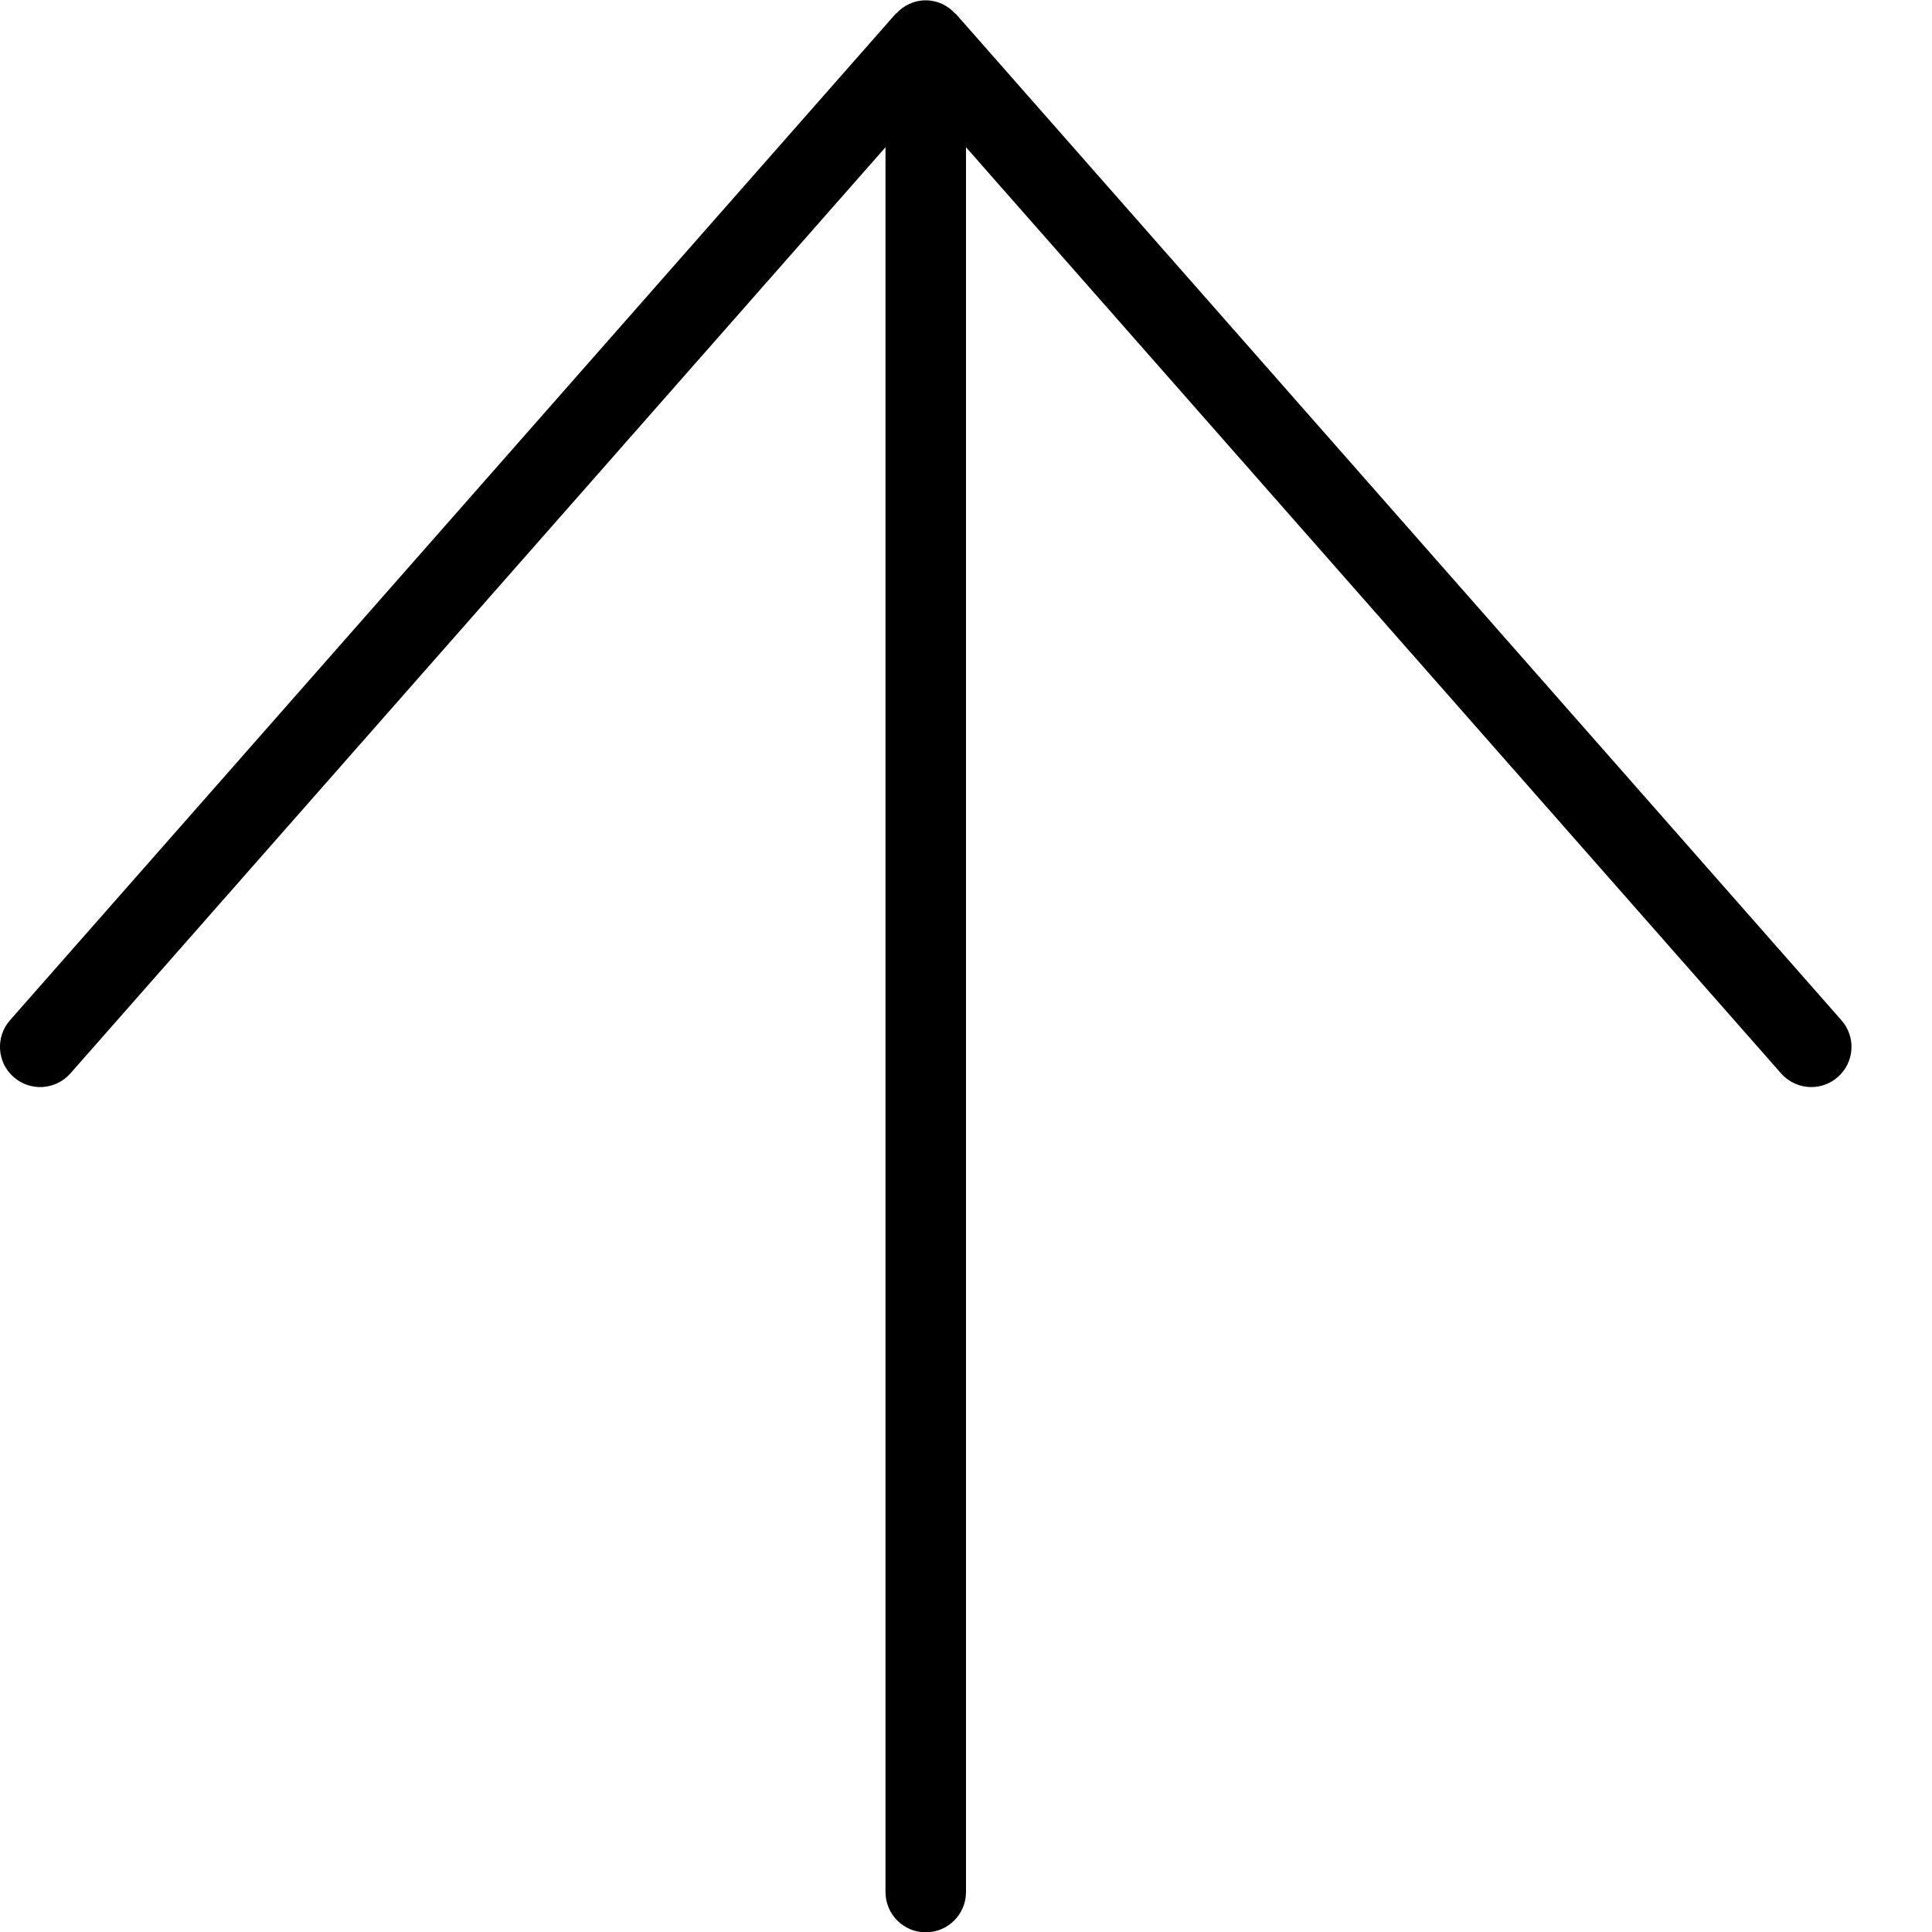
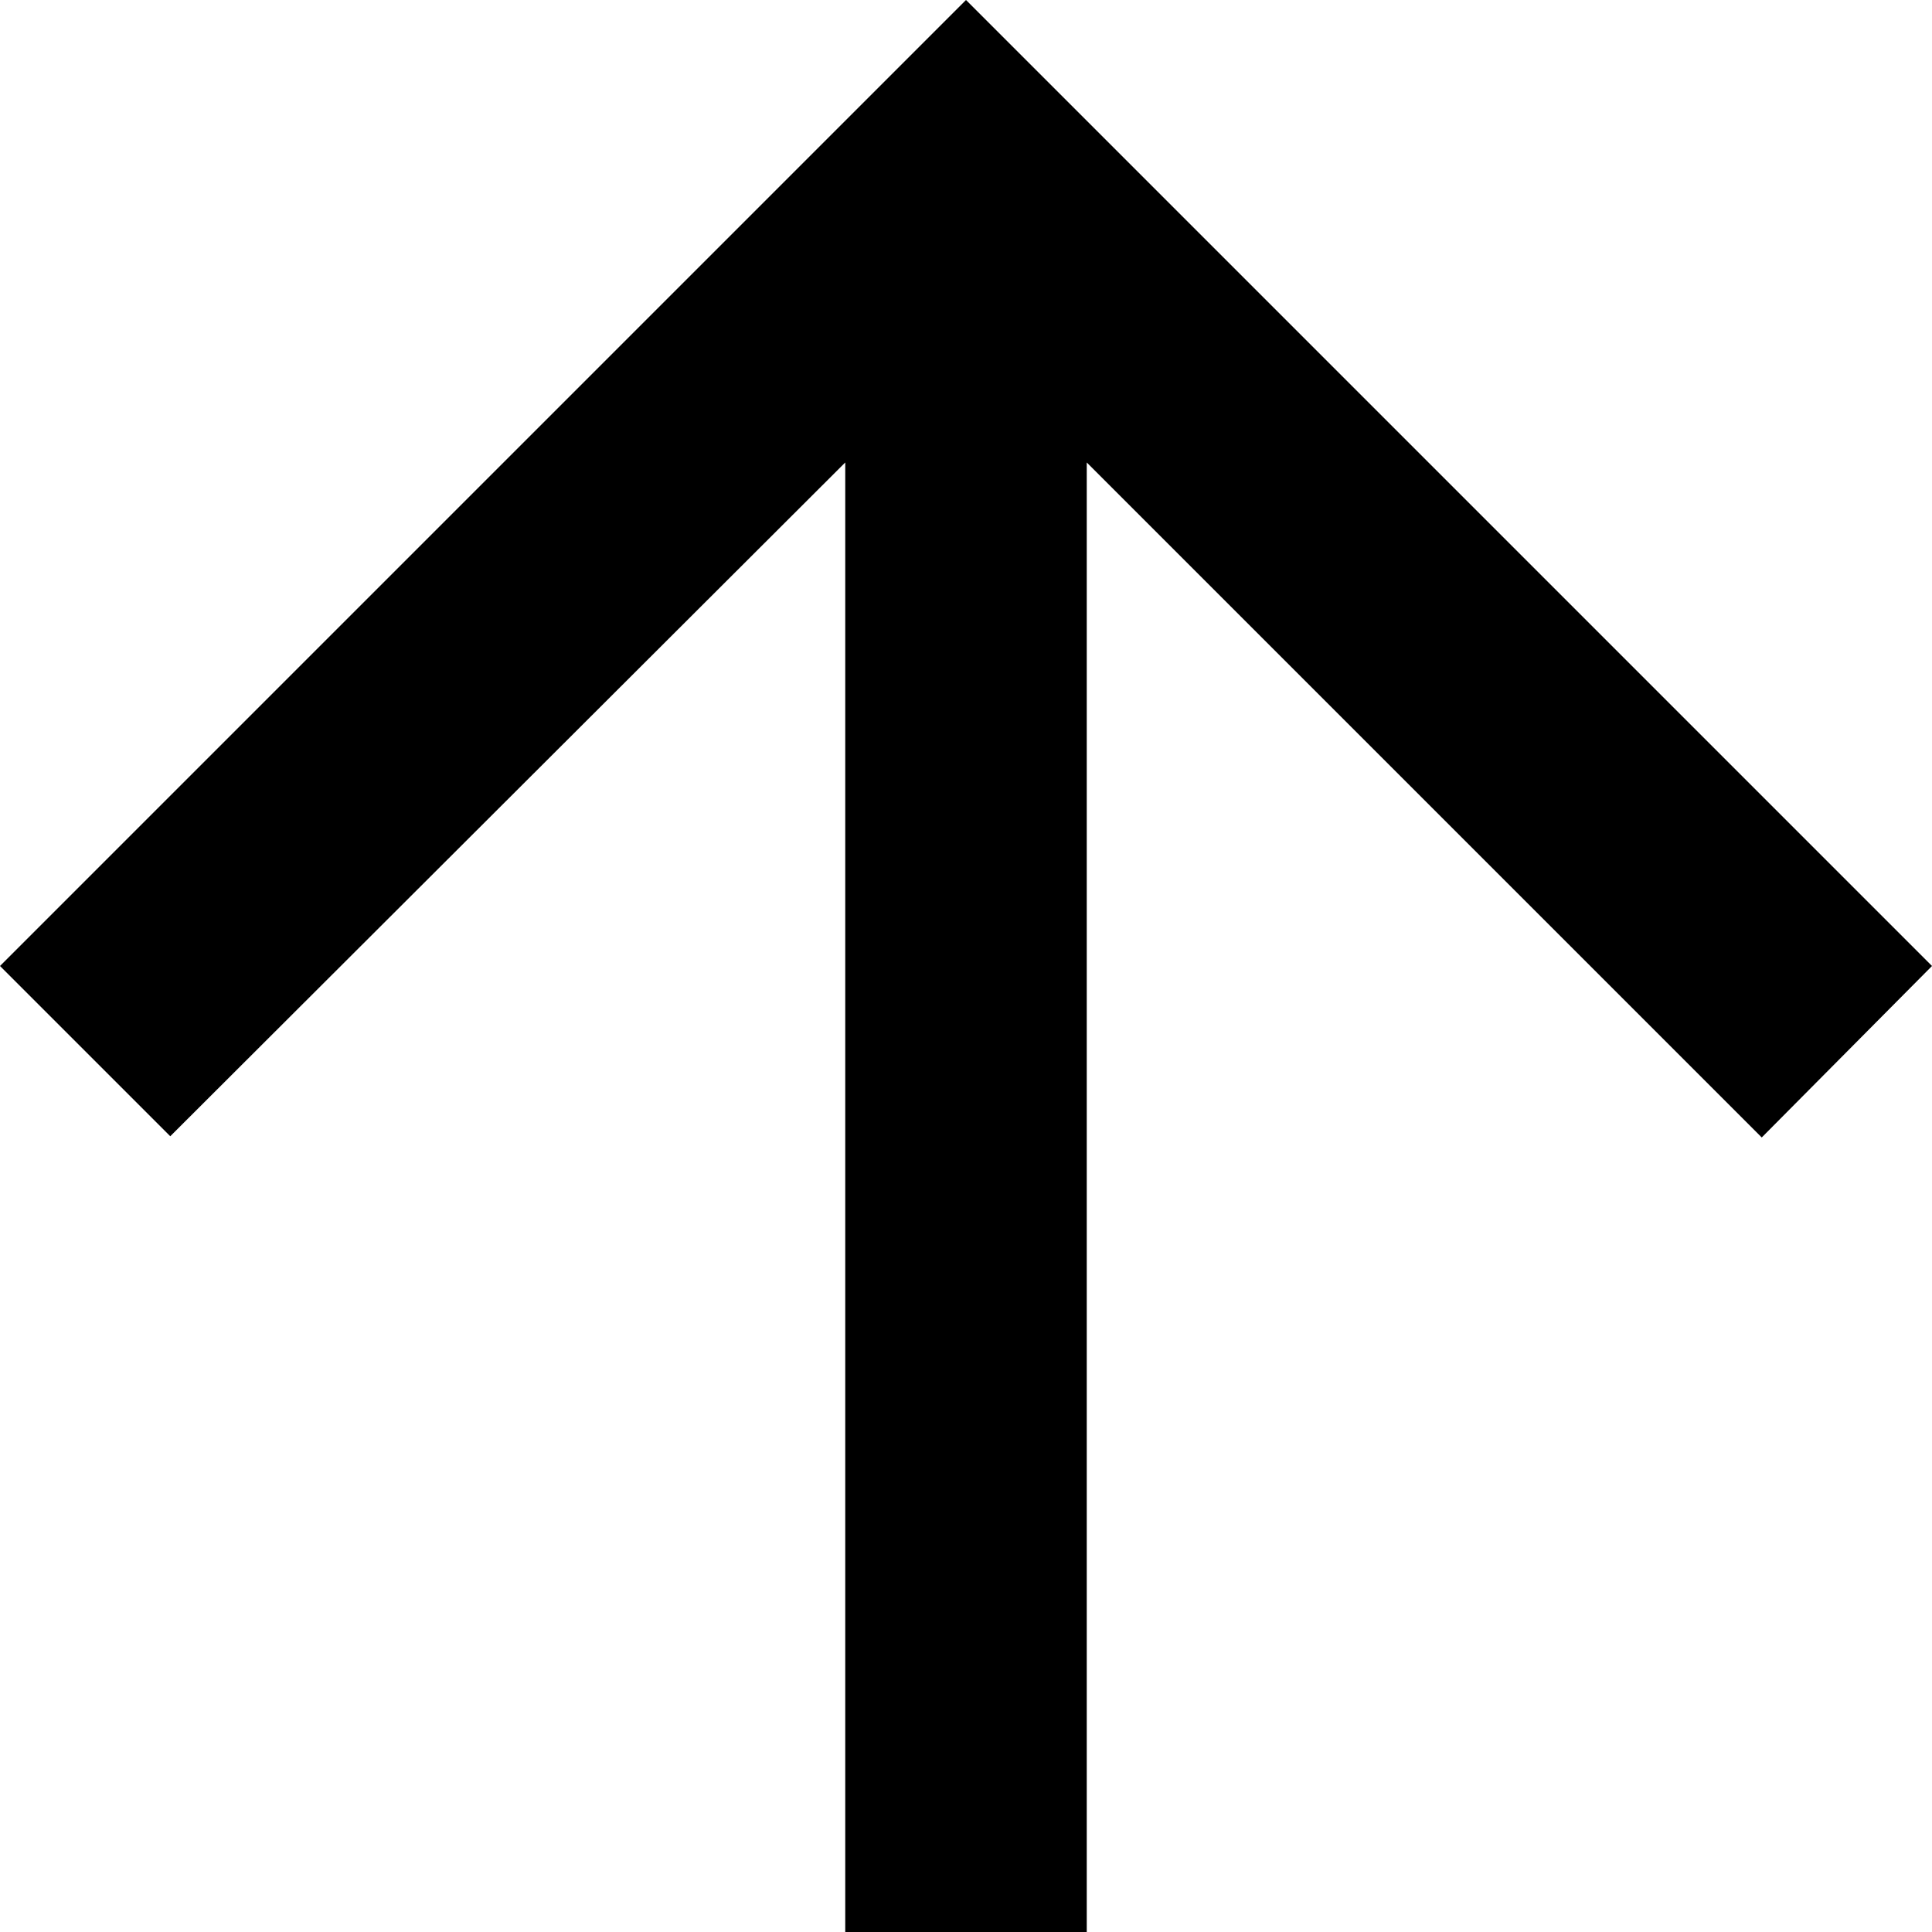
- <svg xmlns="http://www.w3.org/2000/svg" version="1.1" x="0px" y="0px" width="24px" height="24px" viewBox="0 0 24 24" enable-background="new 0 0 24 24" xml:space="preserve">
-   <g id="Outline_Icons">
-     <path d="M22.875,12.674l-11-12.5c-0.003-0.004-0.008-0.005-0.012-0.008c-0.091-0.099-0.219-0.162-0.364-0.162   s-0.272,0.063-0.364,0.162c-0.003,0.003-0.008,0.004-0.011,0.008l-11,12.5c-0.182,0.207-0.162,0.523,0.045,0.705   c0.207,0.183,0.522,0.163,0.706-0.045L11,1.829v21.675c0,0.276,0.224,0.5,0.5,0.5s0.5-0.224,0.5-0.5V1.829l10.125,11.505   c0.099,0.112,0.237,0.17,0.375,0.17c0.118,0,0.235-0.041,0.33-0.125C23.038,13.197,23.058,12.881,22.875,12.674z" />
-   </g>
+ <svg xmlns="http://www.w3.org/2000/svg" width="24" height="24" viewBox="0 0 24 24">
+   <path d="M13.5 24h-3V5.745l-8.385 8.37L0 12 12 0l12 12-2.115 2.13L13.5 5.745" stroke="none" fill-rule="evenodd" />
</svg>
